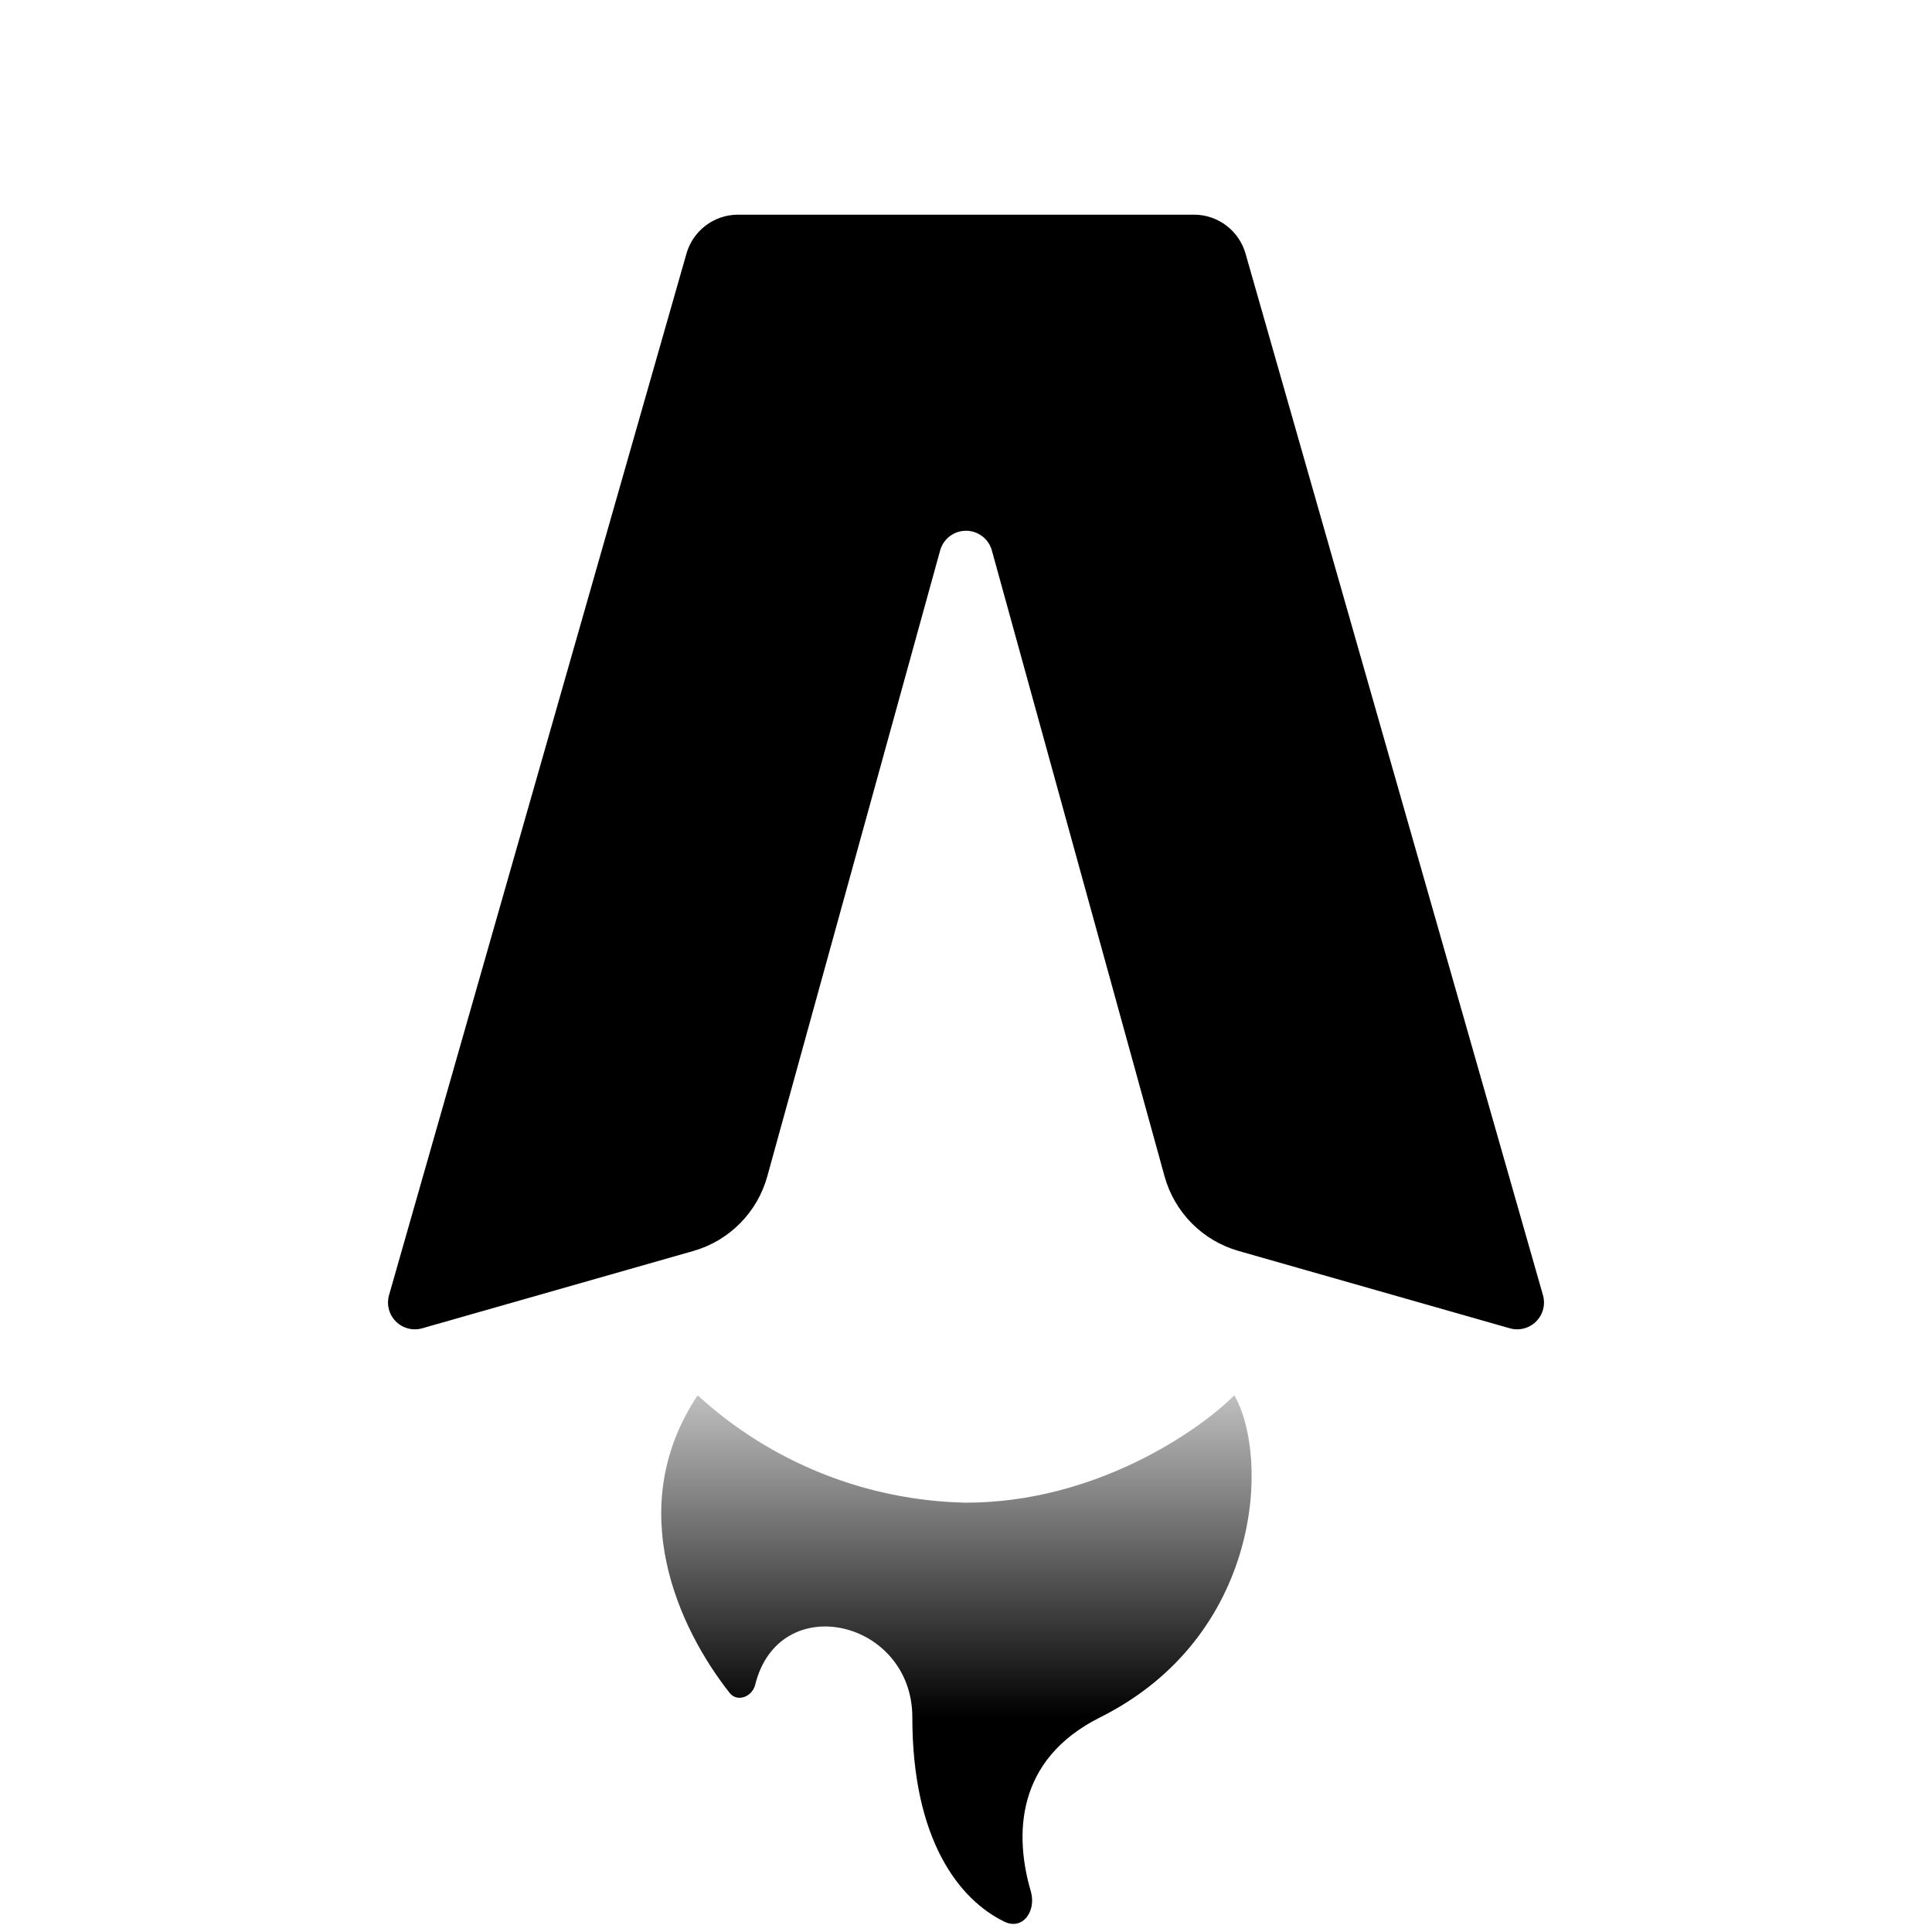
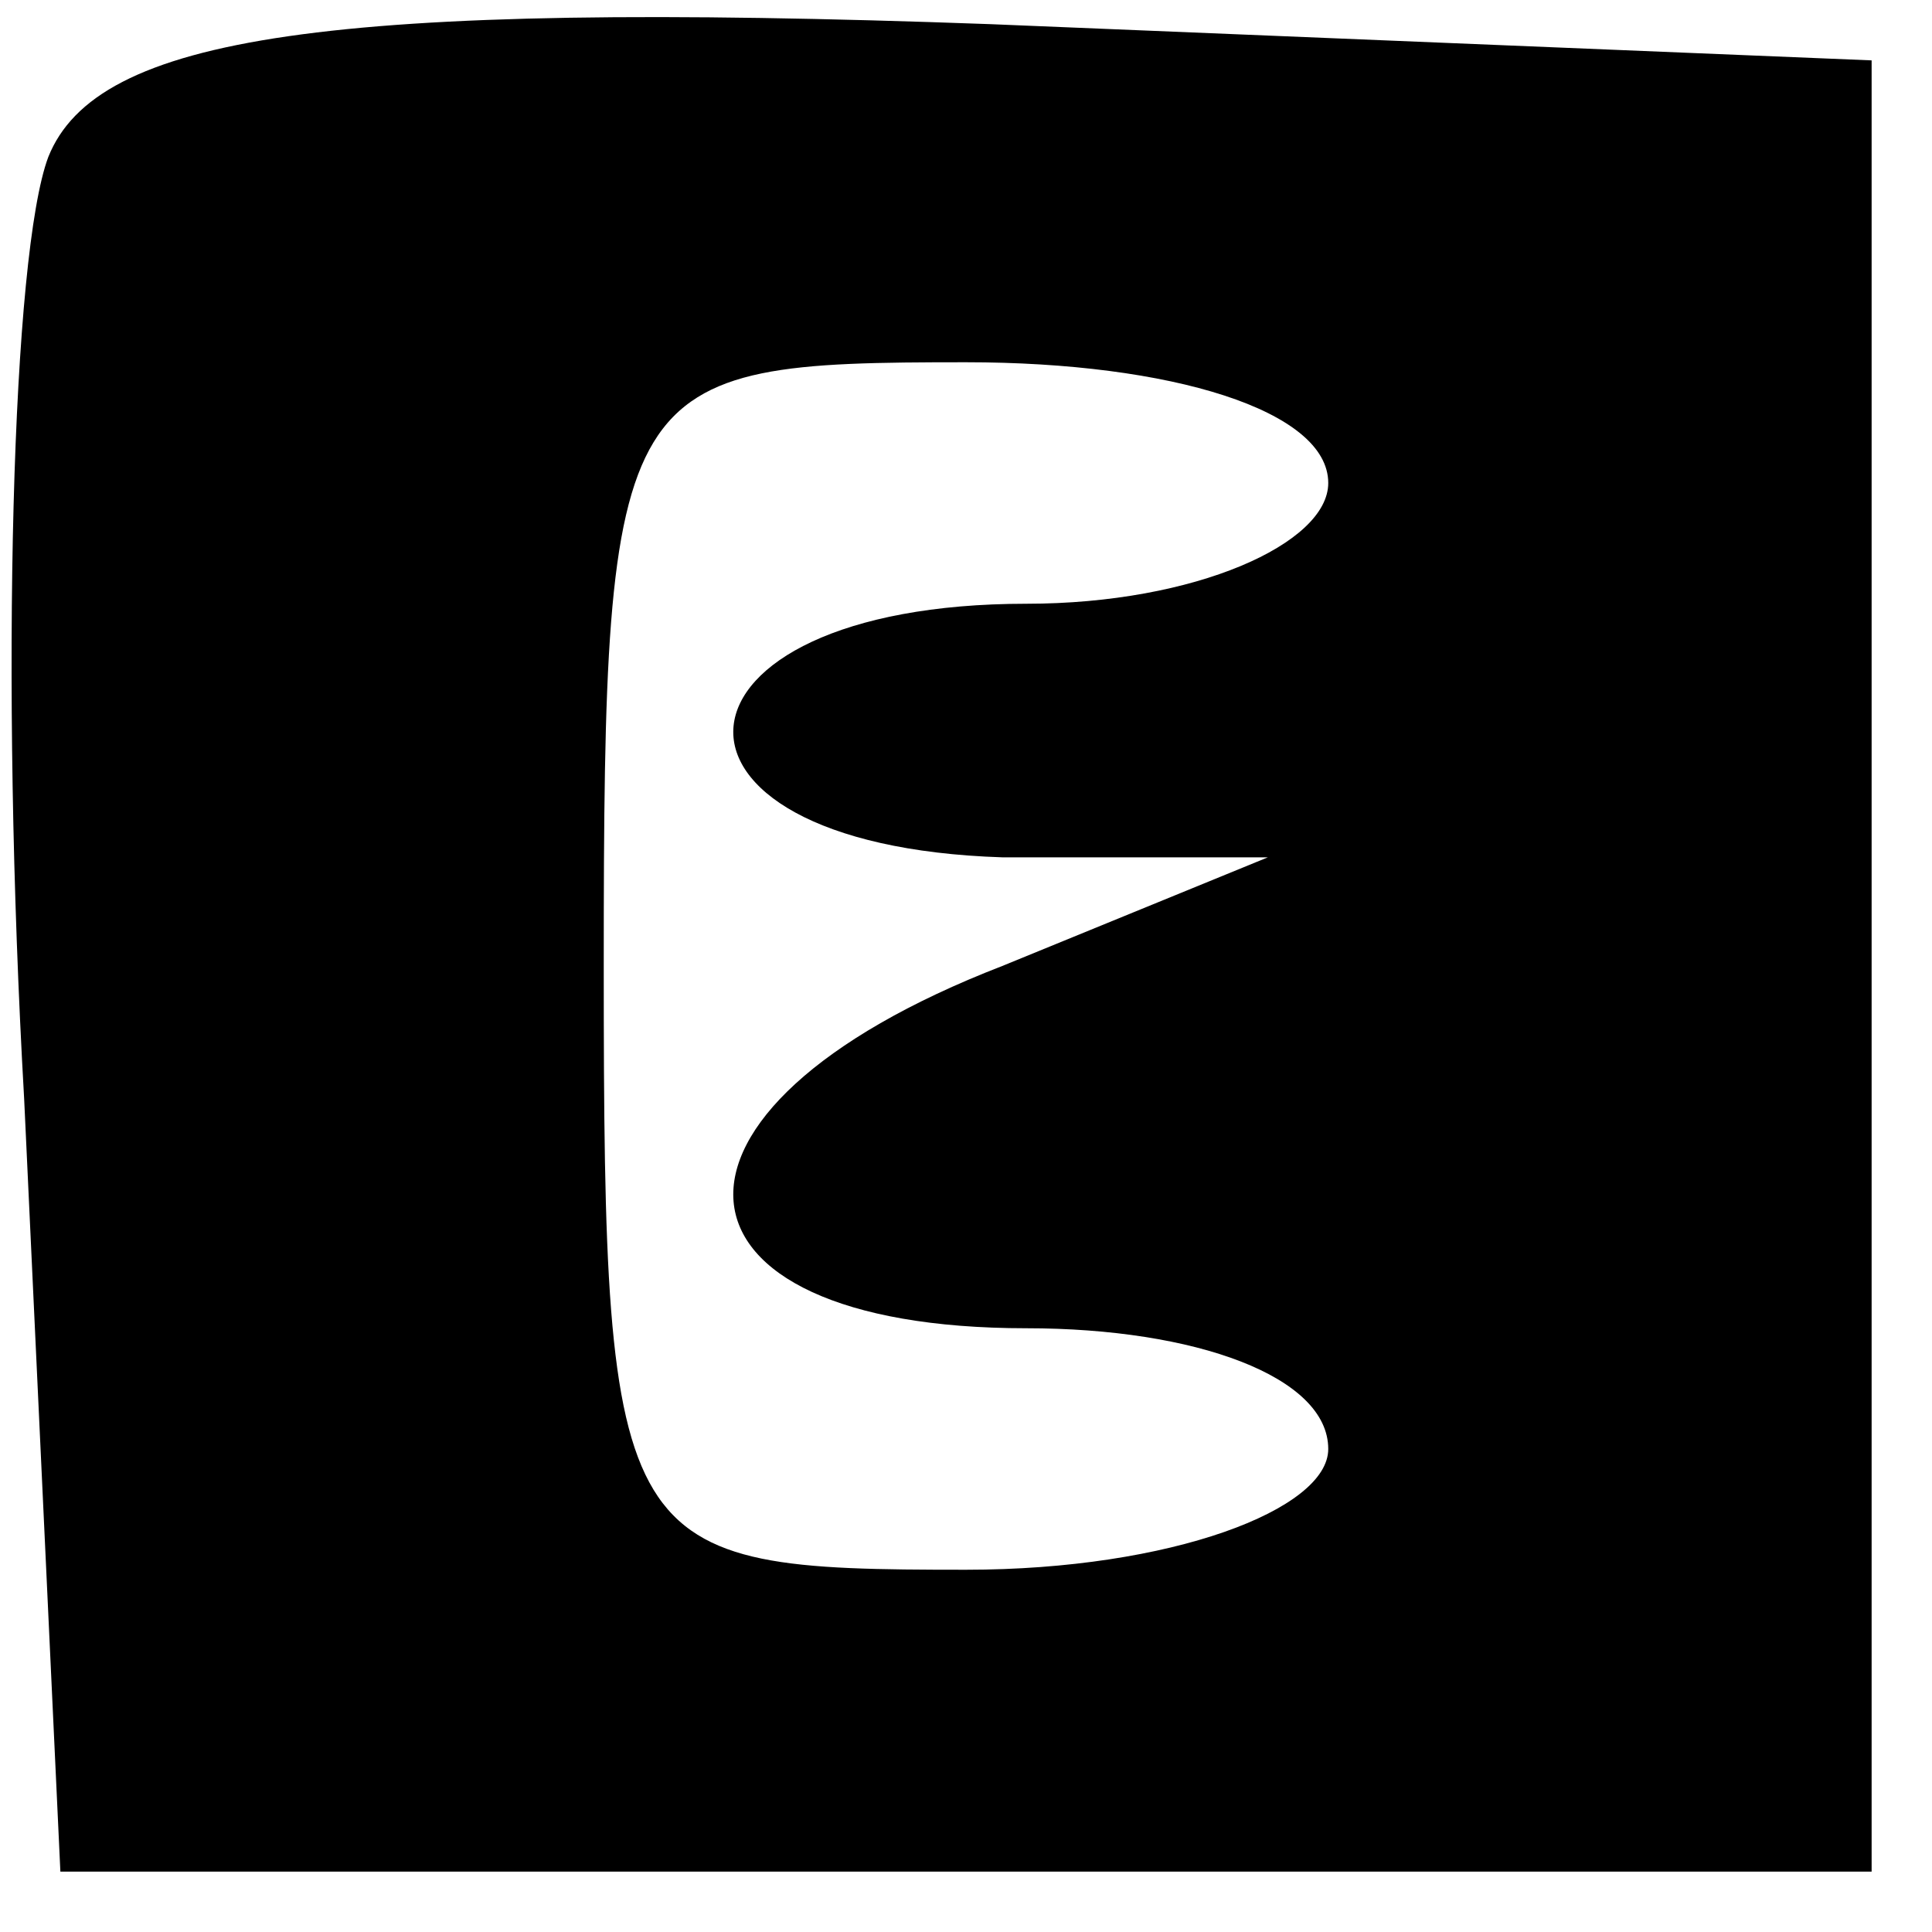
- <svg xmlns="http://www.w3.org/2000/svg" fill="none" viewBox="0 0 36 36">
-   <path fill="#000" d="M22.25 4h-8.5a1 1 0 0 0-.96.73l-5.54 19.4a.5.5 0 0 0 .62.62l5.05-1.44a2 2 0 0 0 1.38-1.4l3.22-11.66a.5.5 0 0 1 .96 0l3.22 11.67a2 2 0 0 0 1.38 1.39l5.05 1.44a.5.5 0 0 0 .62-.62l-5.54-19.4a1 1 0 0 0-.96-.73Z" />
-   <path fill="url(#gradient)" d="M18 28a7.63 7.63 0 0 1-5-2c-1.4 2.1-.35 4.35.6 5.55.14.17.41.07.47-.15.44-1.8 2.93-1.22 2.93.6 0 2.28.87 3.4 1.72 3.81.34.16.59-.2.49-.56-.31-1.05-.29-2.46 1.29-3.25 3-1.5 3.17-4.83 2.5-6-.67.67-2.6 2-5 2Z" />
-   <defs>
-     <linearGradient id="gradient" x1="16" x2="16" y1="32" y2="24" gradientUnits="userSpaceOnUse">
-       <stop stop-color="#000" />
-       <stop offset="1" stop-color="#000" stop-opacity="0" />
-     </linearGradient>
-   </defs>
-   <style>
-     @media (prefers-color-scheme:dark){:root{filter:invert(100%)}}
-   </style>
+ <svg xmlns="http://www.w3.org/2000/svg" version="1.0" width="16pt" height="16pt" viewBox="0 0 16 16" preserveAspectRatio="xMidYMid meet">
+   <g transform="translate(0,16) scale(0.1,-0.1)" fill="#000000" stroke="none">
+     <path d="M4 147 c-3 -8 -4 -43 -2 -78 l3 -64 75 0 75 0 0 75 0 75 -73 3 c-55 2 -74 -1 -78 -11z m106 -27 c0 -5 -11 -10 -25 -10 -31 0 -33 -20 -2 -21 l22 0 -22 -9 c-31 -12 -29 -30 2 -30 14 0 25 -4 25 -10 0 -5 -13 -10 -30 -10 -29 0 -30 1 -30 50 0 49 1 50 30 50 17 0 30 -4 30 -10z" />
+   </g>
</svg>
